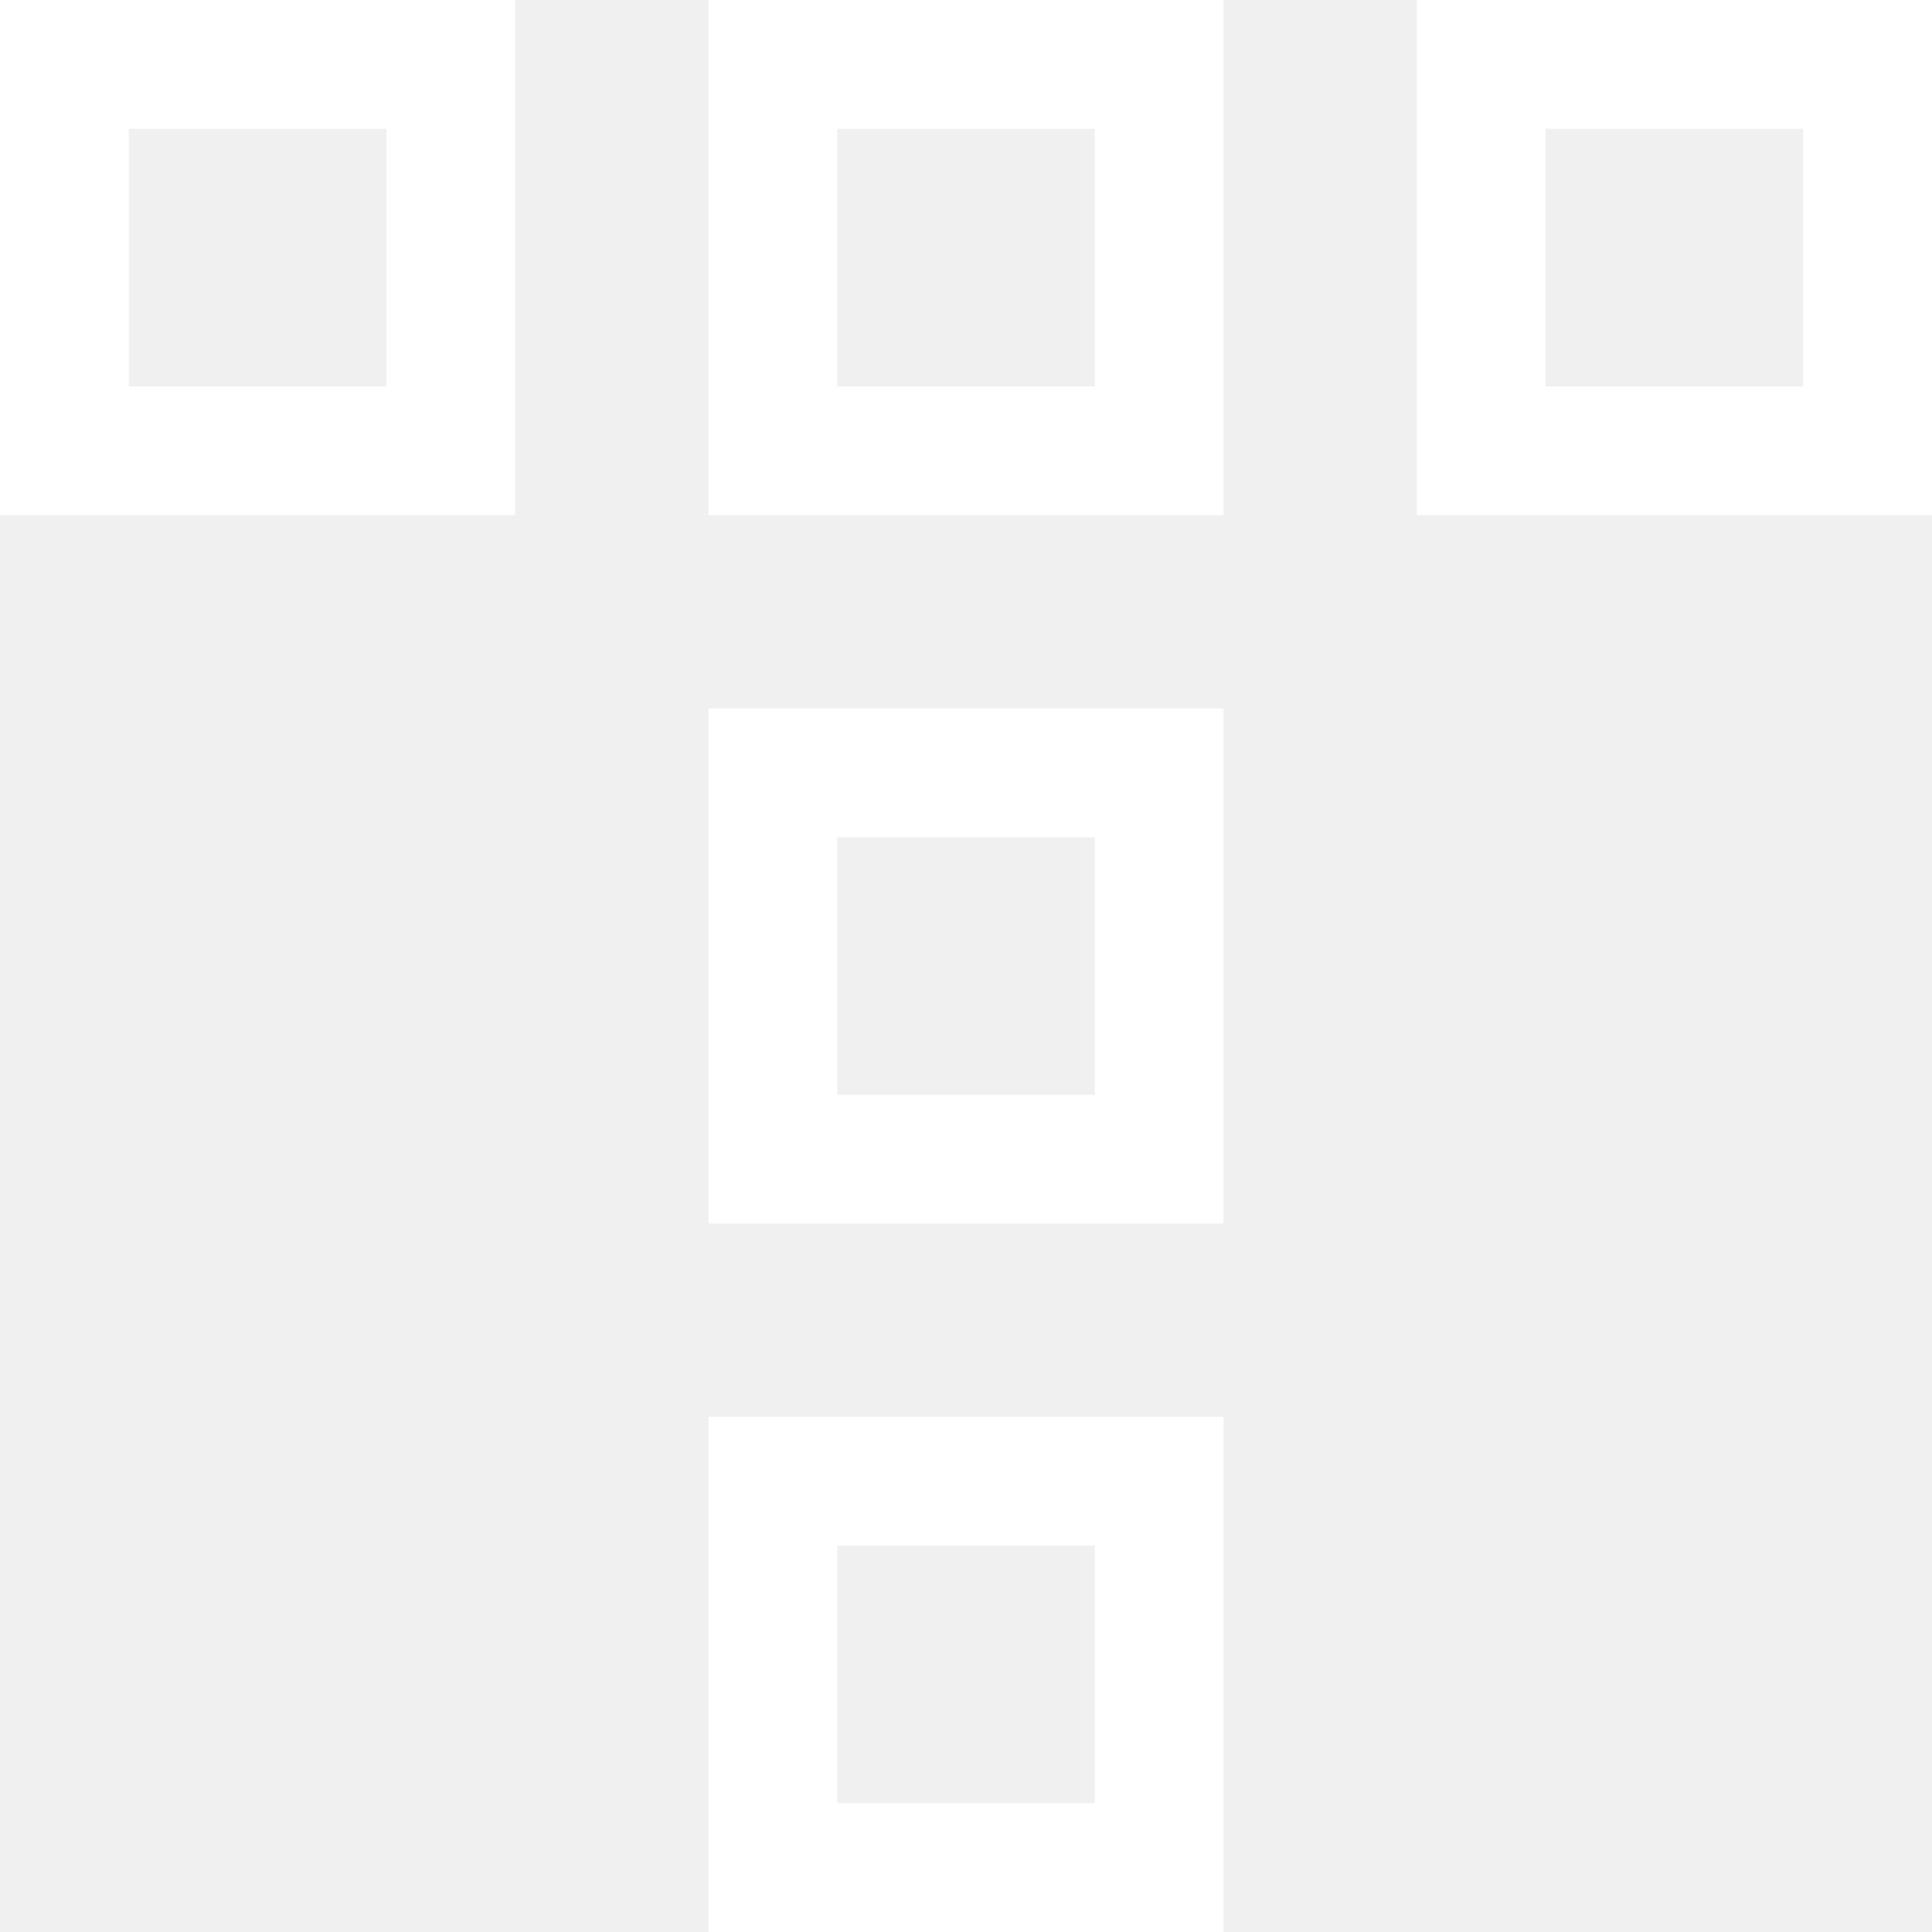
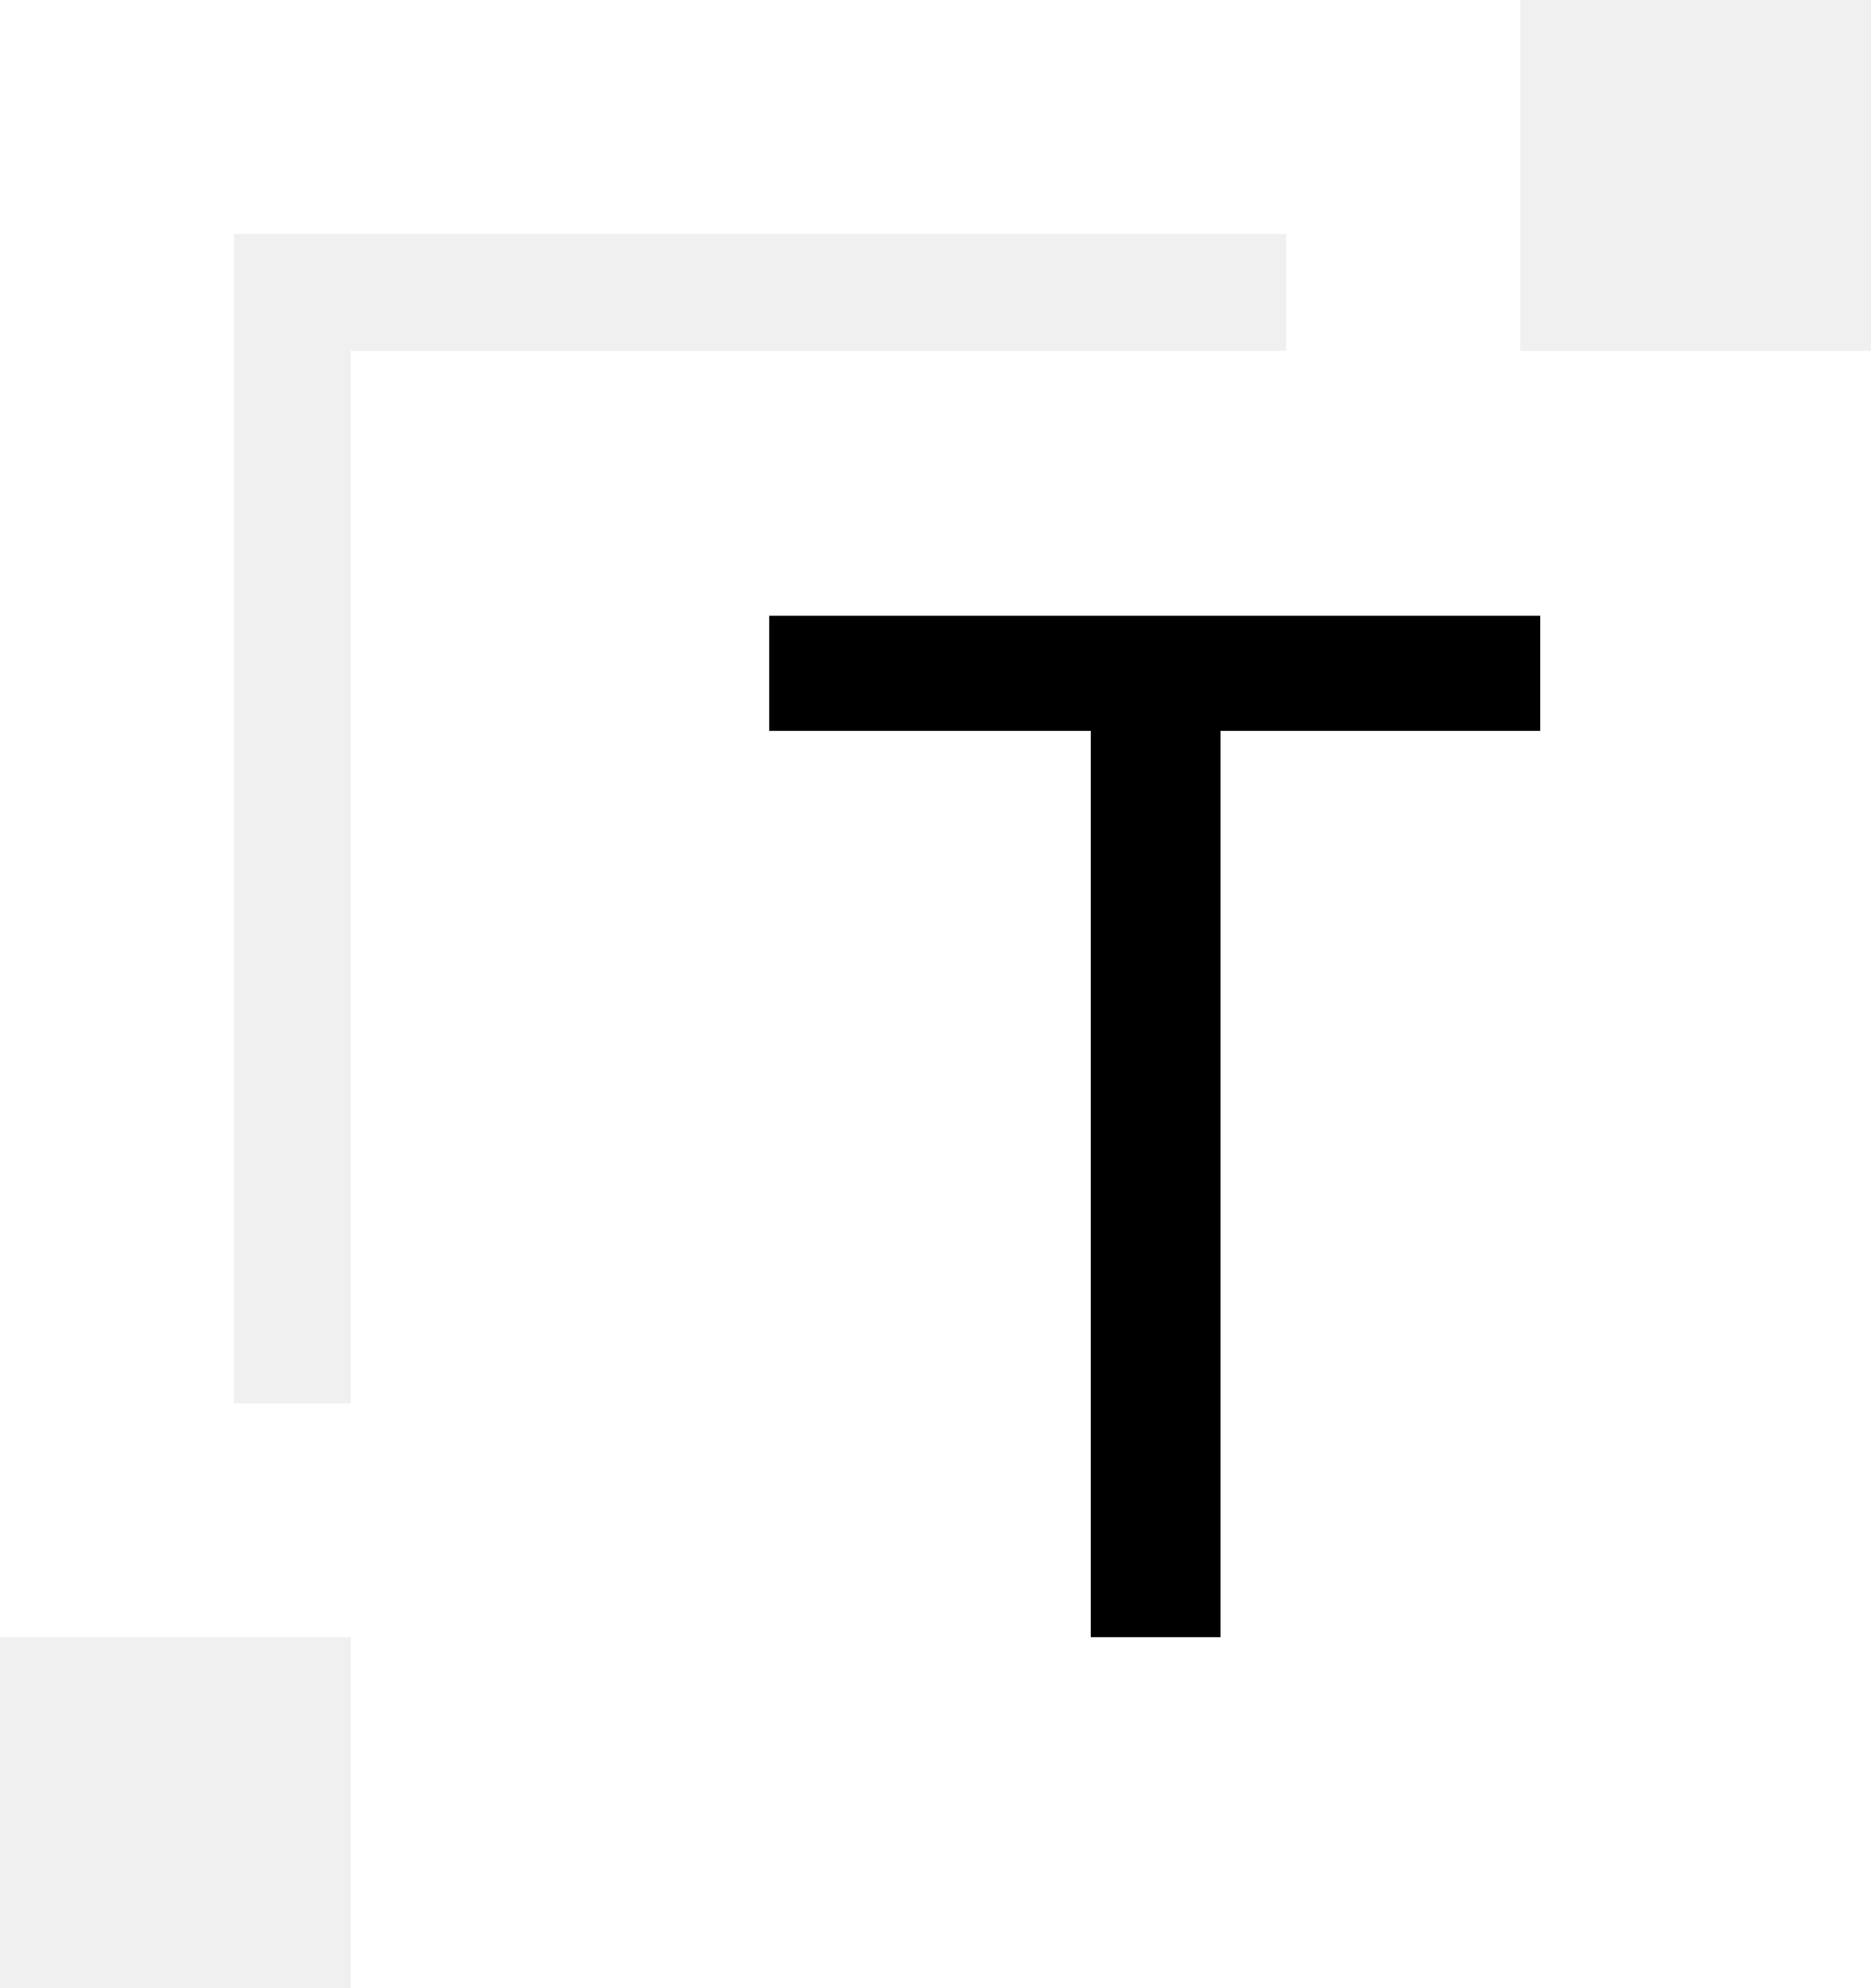
- <svg xmlns="http://www.w3.org/2000/svg" width="30px" height="30px" viewBox="0 0 30 30" version="1.1">
+ <svg xmlns="http://www.w3.org/2000/svg" width="16px" height="17px" viewBox="0 0 16 17" version="1.1">
  <g id="Page-1" stroke="none" stroke-width="1" fill="none" fill-rule="evenodd">
-     <g id="positive-icons" transform="translate(-93, -119)" stroke="#FFFFFF" stroke-width="2">
-       <g id="apply-tone" transform="translate(94, 120)">
-         <rect id="Rectangle" x="0" y="0" width="6" height="6" />
-         <rect id="Rectangle" x="11" y="0" width="6" height="6" />
-         <rect id="Rectangle" x="22" y="0" width="6" height="6" />
-         <rect id="Rectangle" x="11" y="11" width="6" height="6" />
-         <rect id="Rectangle" x="11" y="22" width="6" height="6" />
+     <g id="positive-icons" transform="translate(-32, -112)">
+       <g id="apply-tone" transform="translate(33, 113)">
+         <rect id="Rectangle" stroke="#FFFFFF" stroke-width="2" x="0" y="0" width="11" height="12" />
+         <rect id="Rectangle-Copy-2" stroke="#FFFFFF" stroke-width="2" fill="#FFFFFF" x="3" y="3" width="11" height="12" />
+         <text id="T" font-family="SFProDisplay-Medium, SF Pro Display" font-size="12" font-weight="400" fill="#000000">
+           <tspan x="5" y="13">T</tspan>
+         </text>
      </g>
    </g>
  </g>
</svg>
